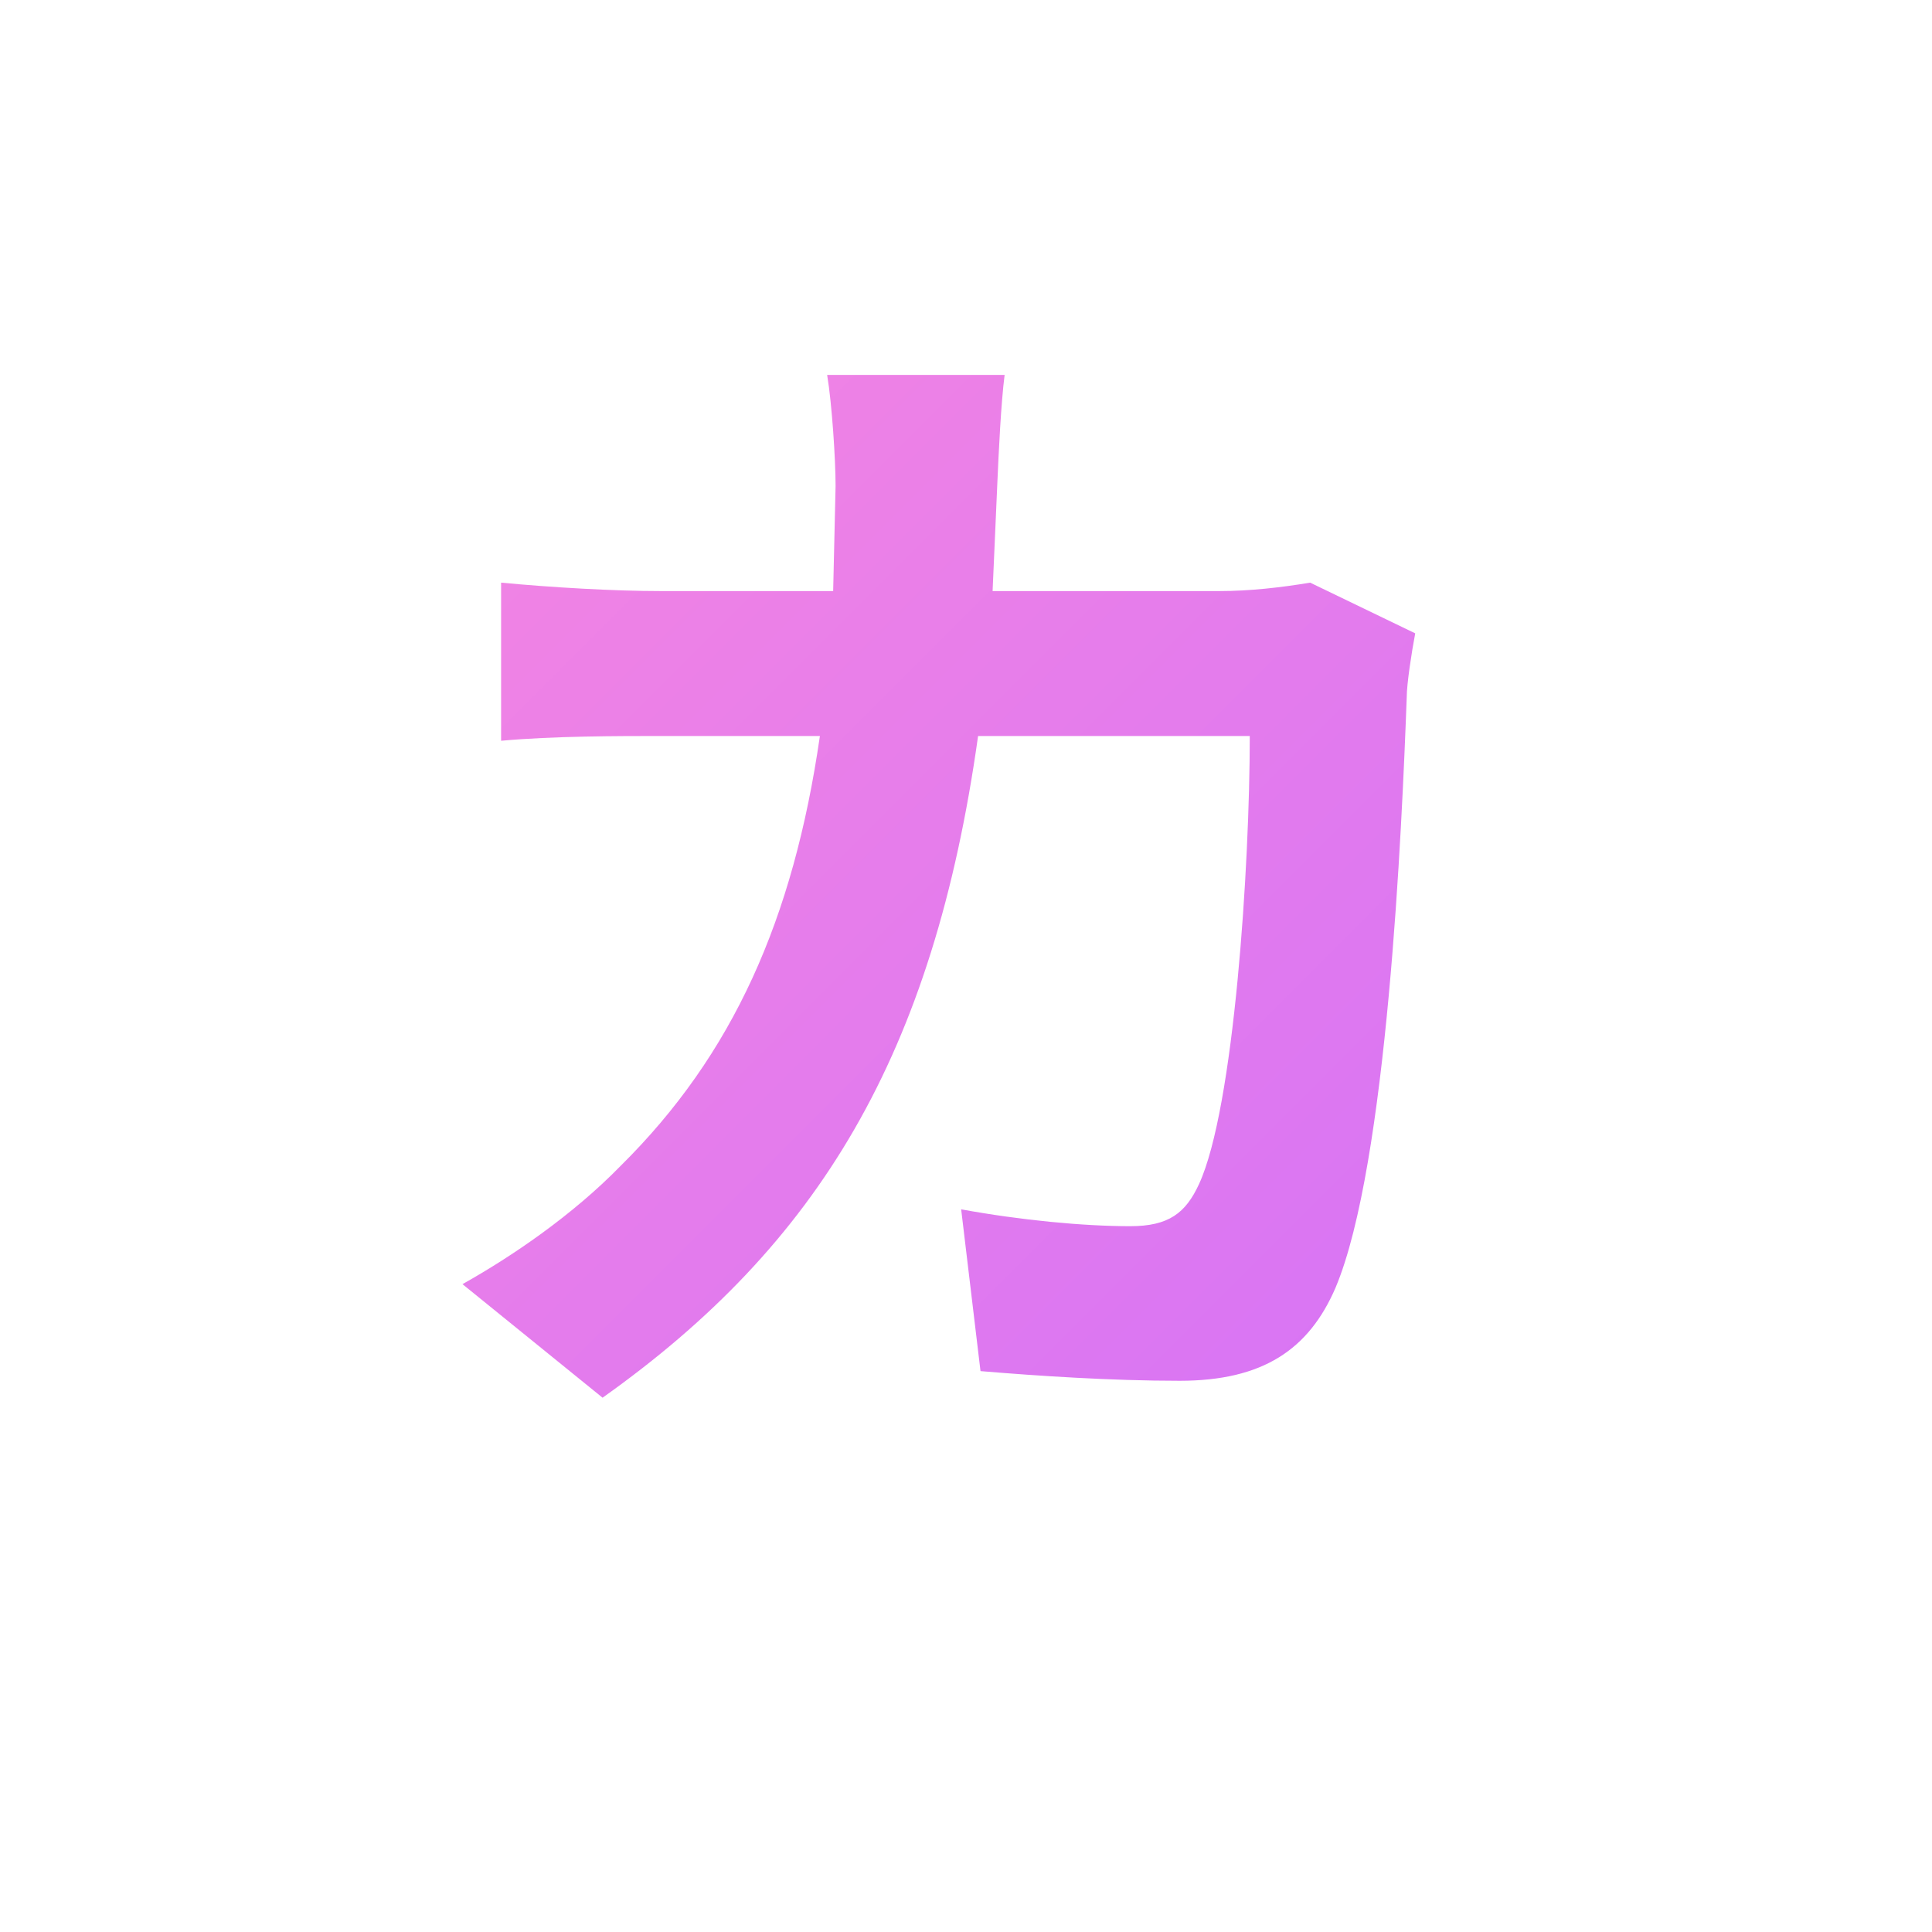
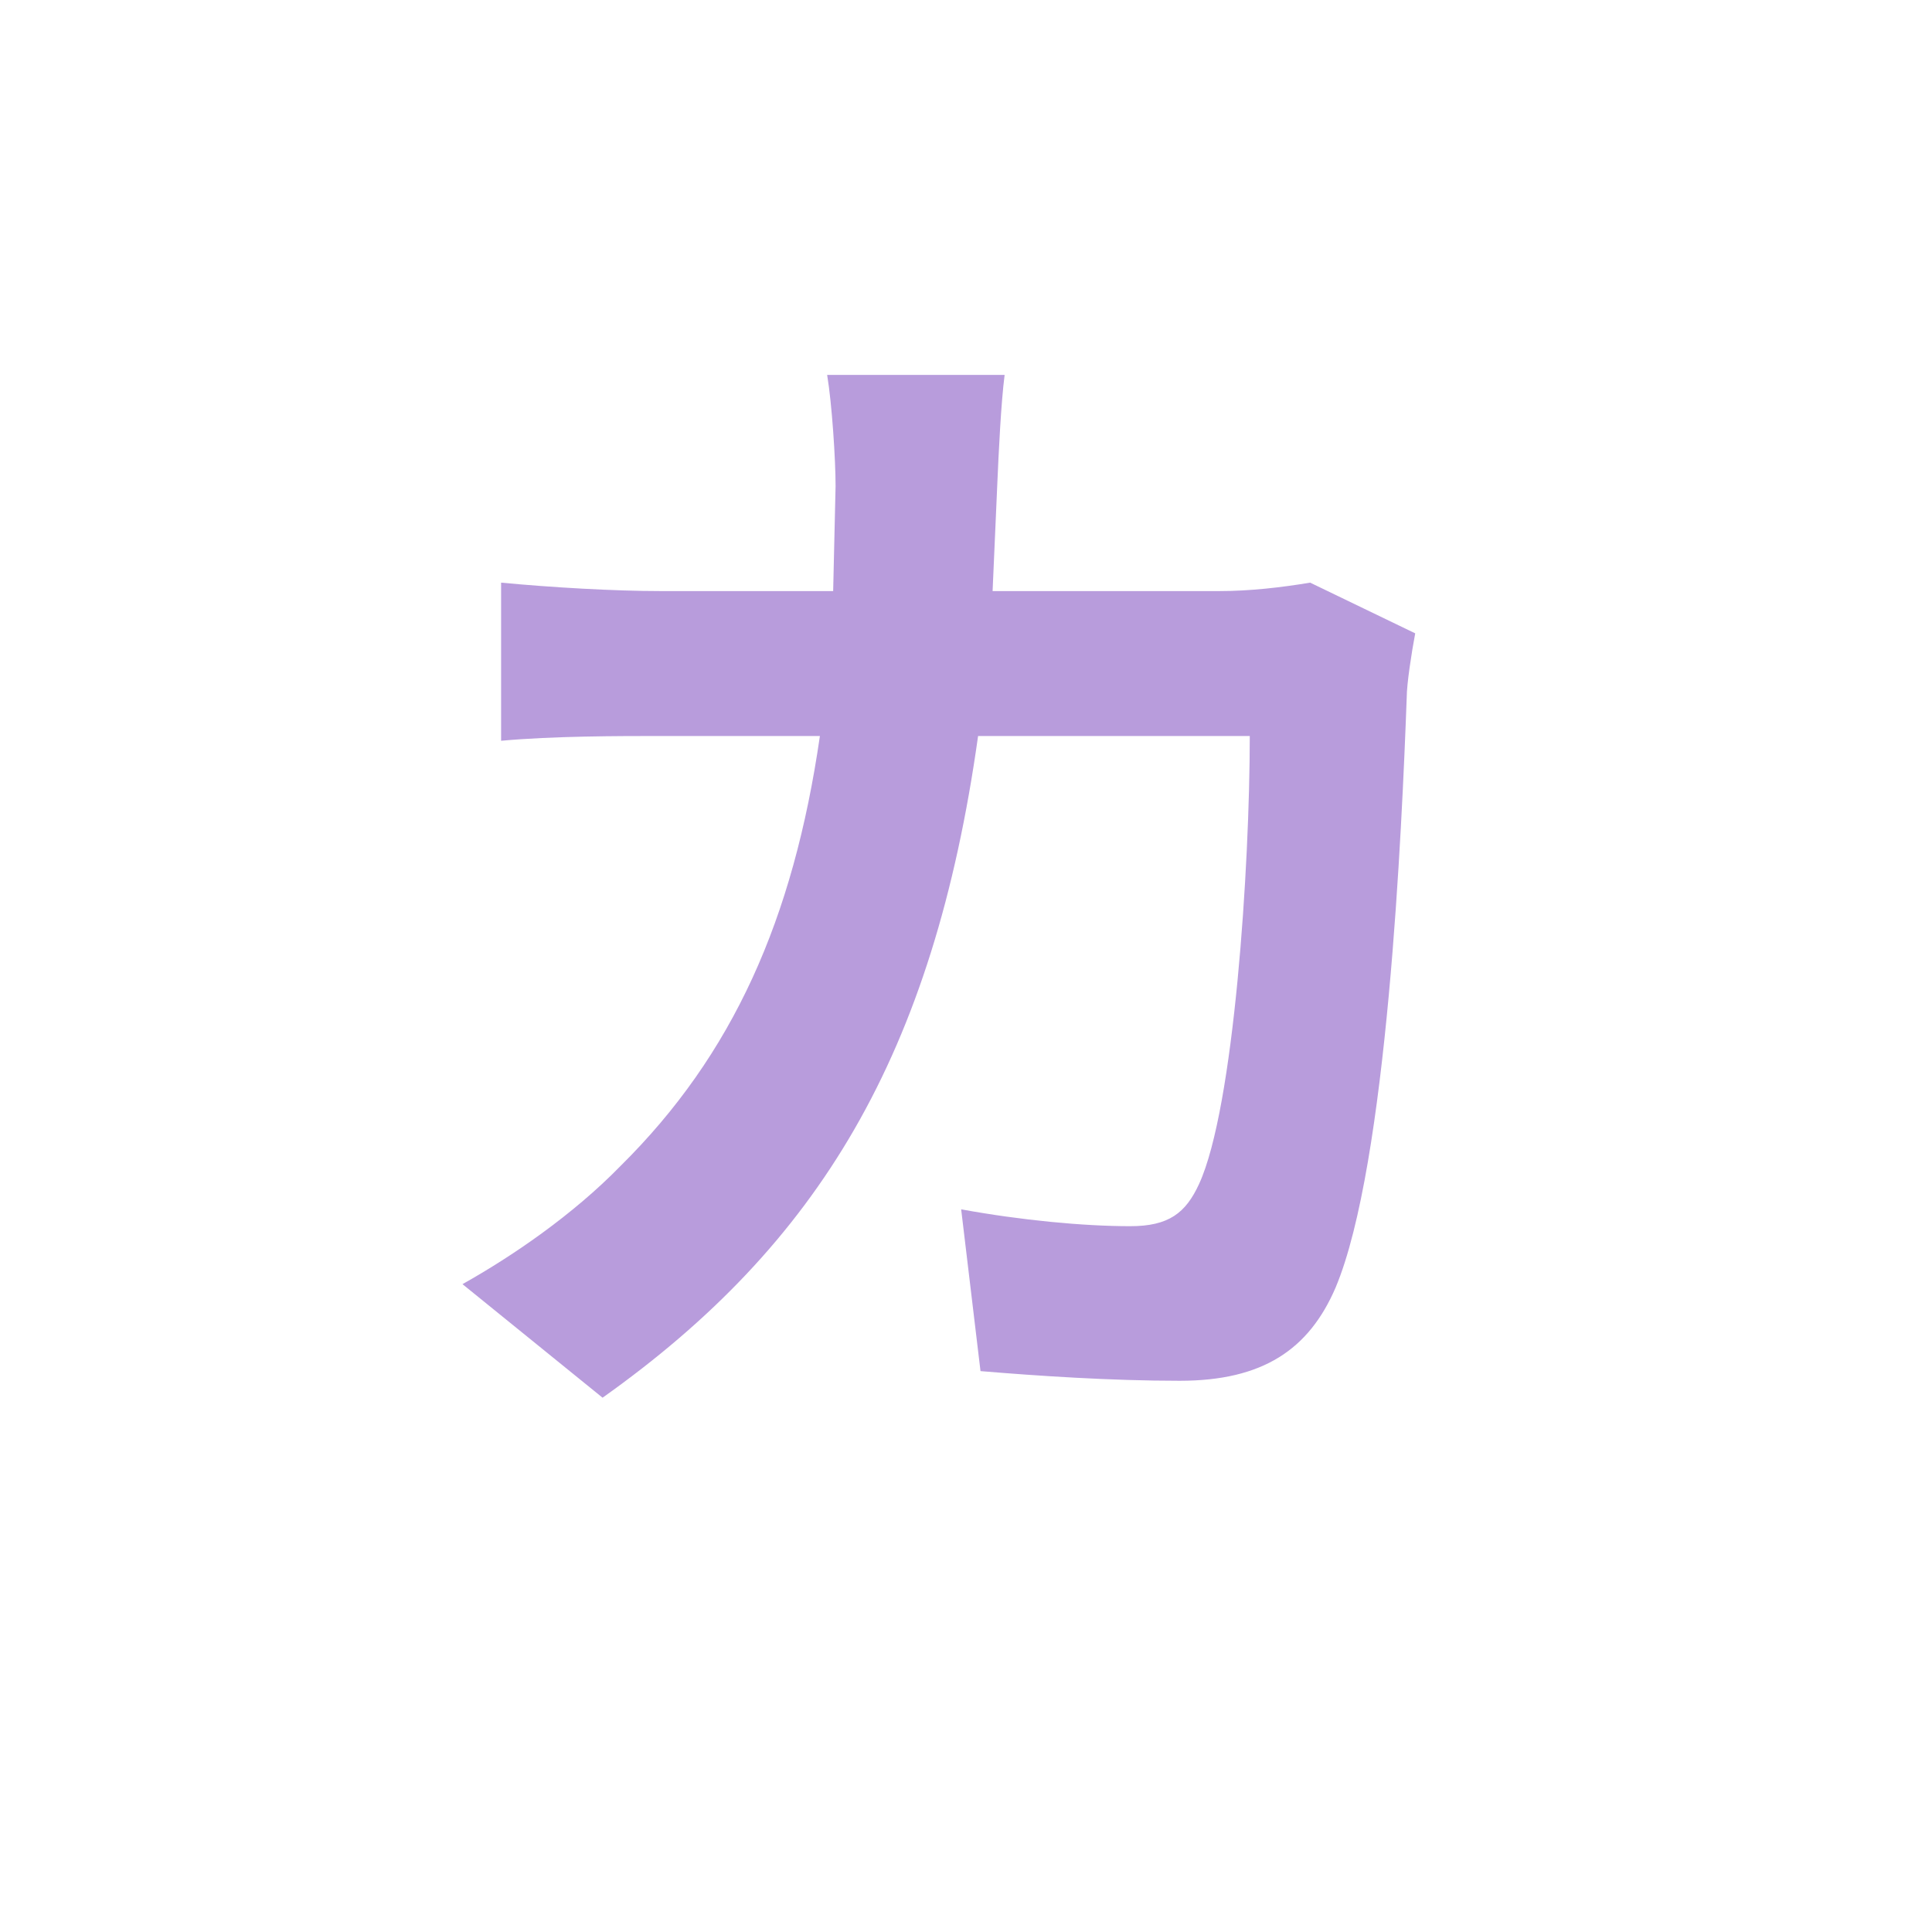
<svg xmlns="http://www.w3.org/2000/svg" width="512" height="512" viewBox="0 0 512 512" fill="none">
-   <defs>
-     <linearGradient id="g" x1="0" y1="0" x2="512" y2="512" gradientUnits="userSpaceOnUse">
-       <stop stop-color="#FF8CDA" />
-       <stop offset="1" stop-color="#C86BFF" />
-     </linearGradient>
-   </defs>
-   <text x="256" y="356" text-anchor="middle" fill="url(#g)" font-size="320" font-weight="700" font-family="'Noto Sans JP', 'Hiragino Kaku Gothic Pro', 'Yu Gothic', sans-serif">カ</text>
+   <text x="256" y="356" text-anchor="middle" fill="#b89cdc" font-size="320" font-weight="700" font-family="'Noto Sans JP', 'Hiragino Kaku Gothic Pro', 'Yu Gothic', sans-serif">カ</text>
</svg>
